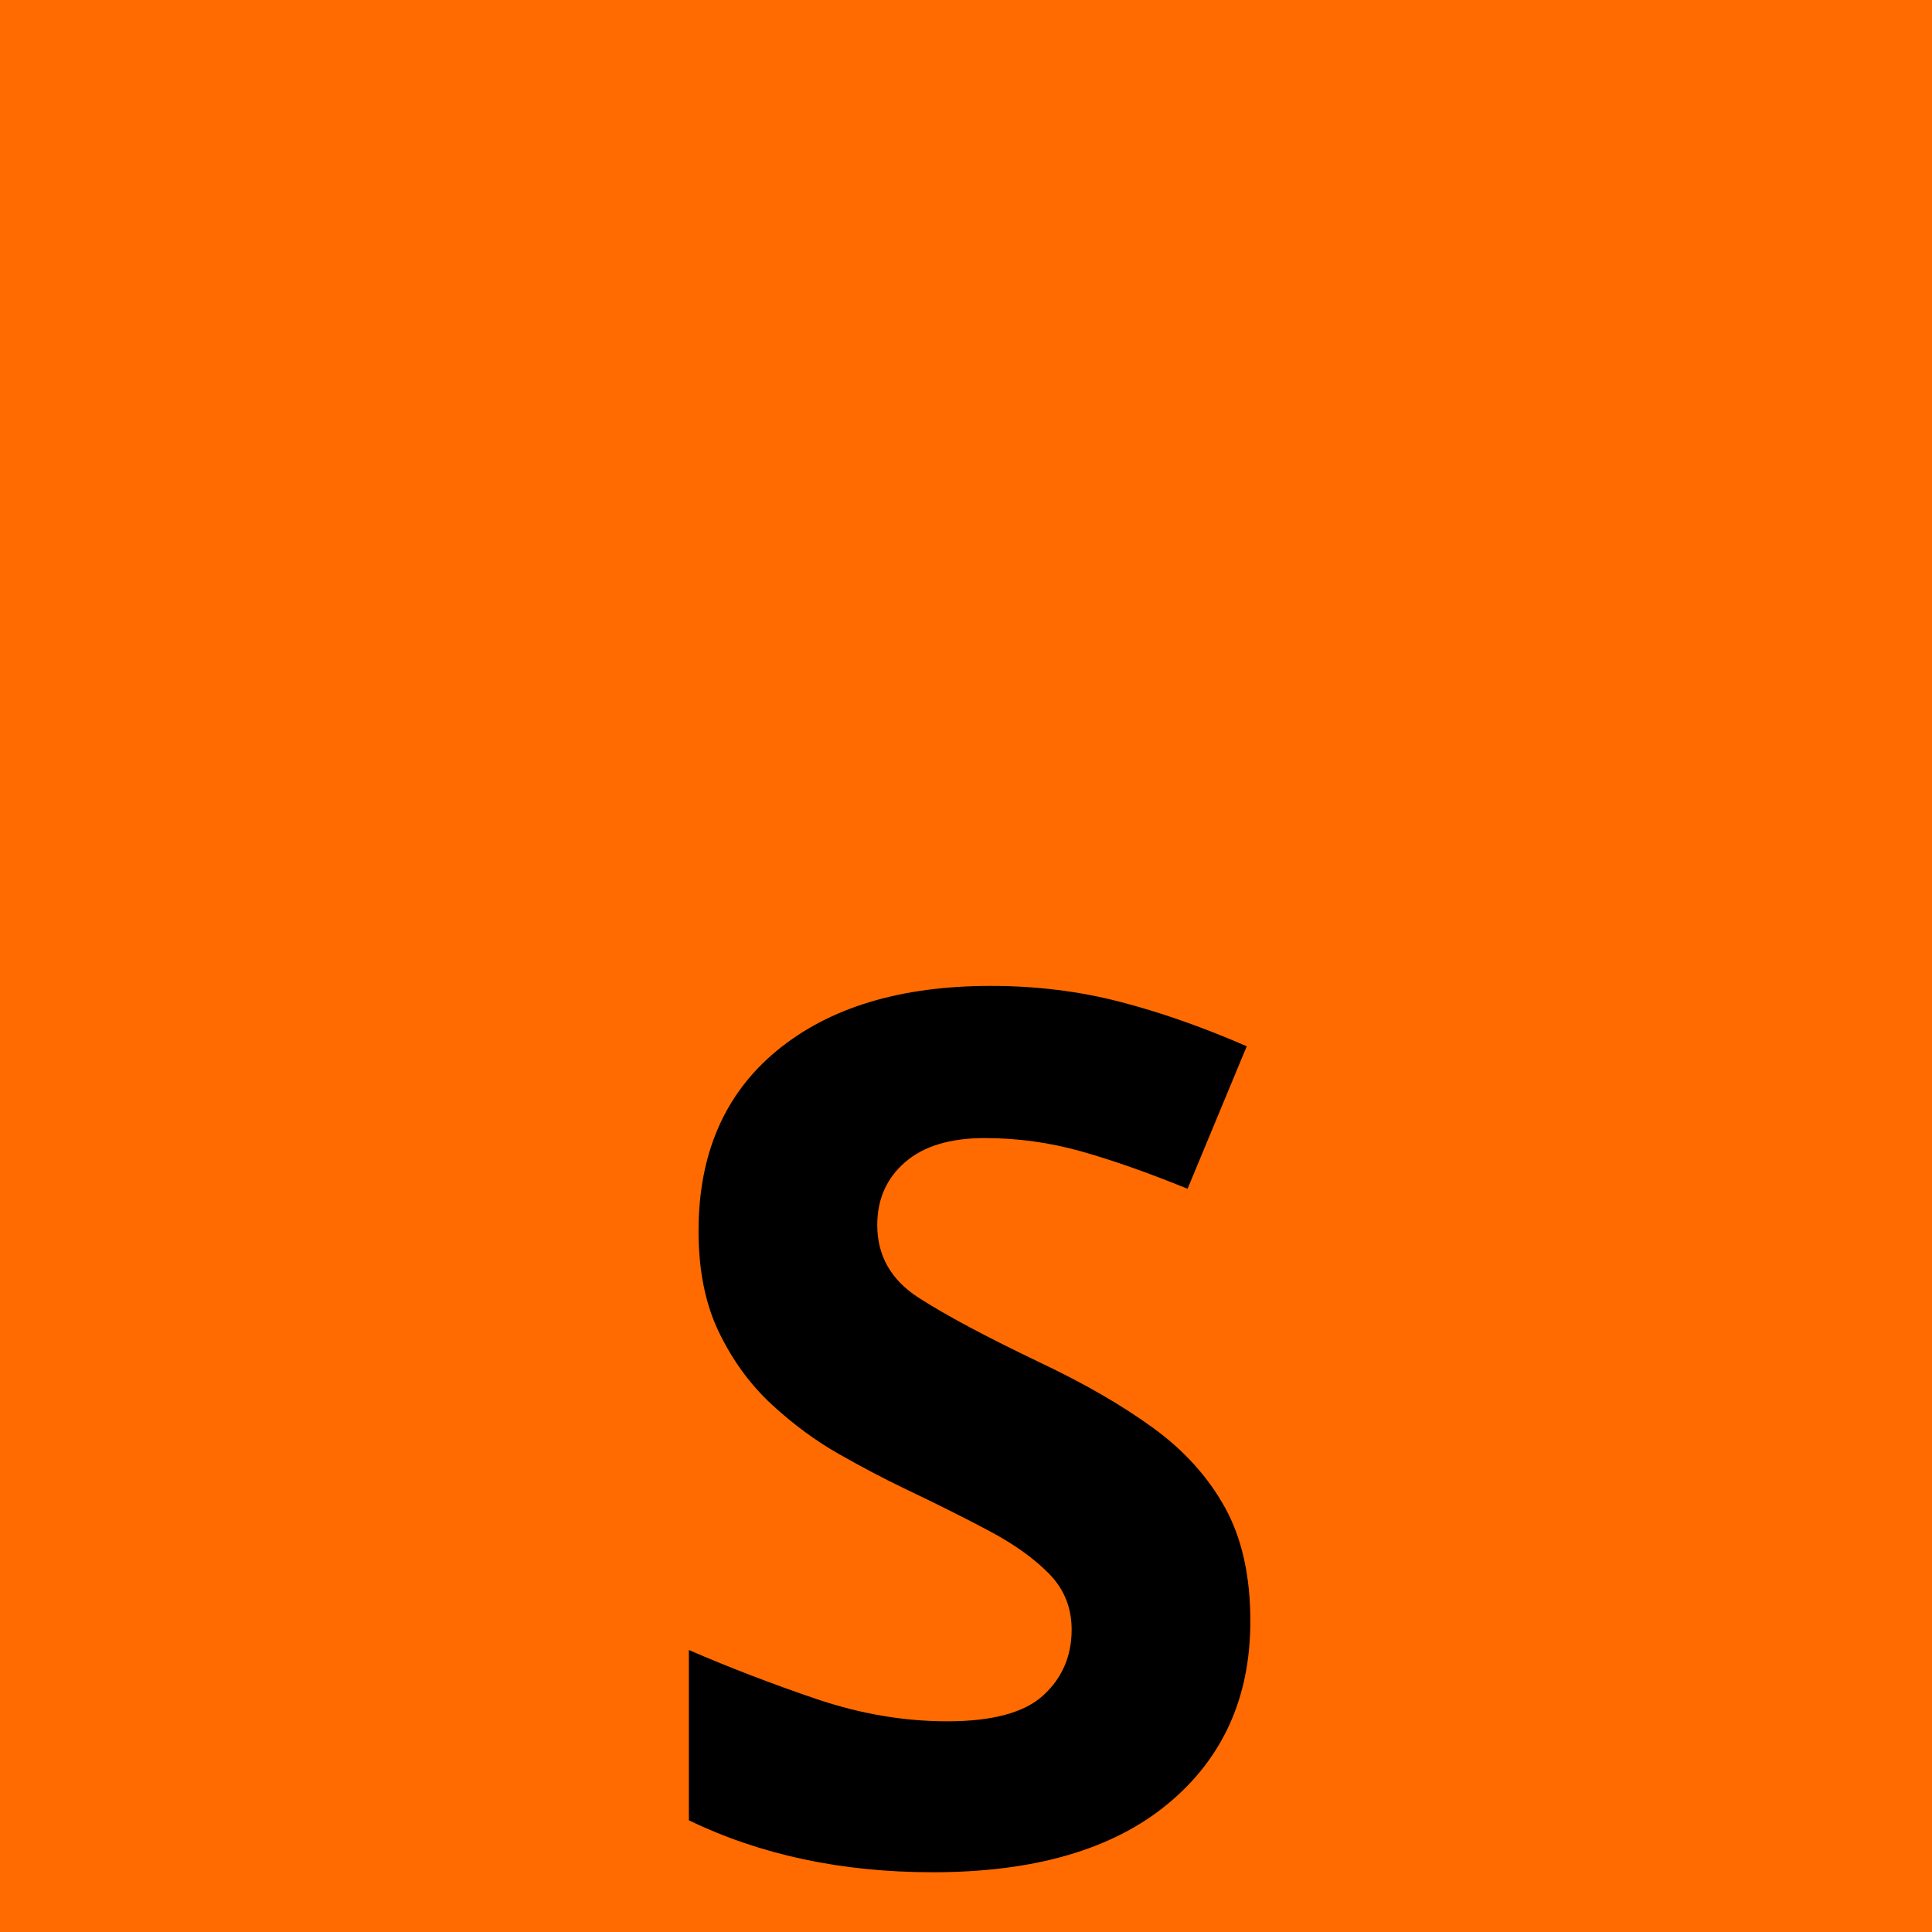
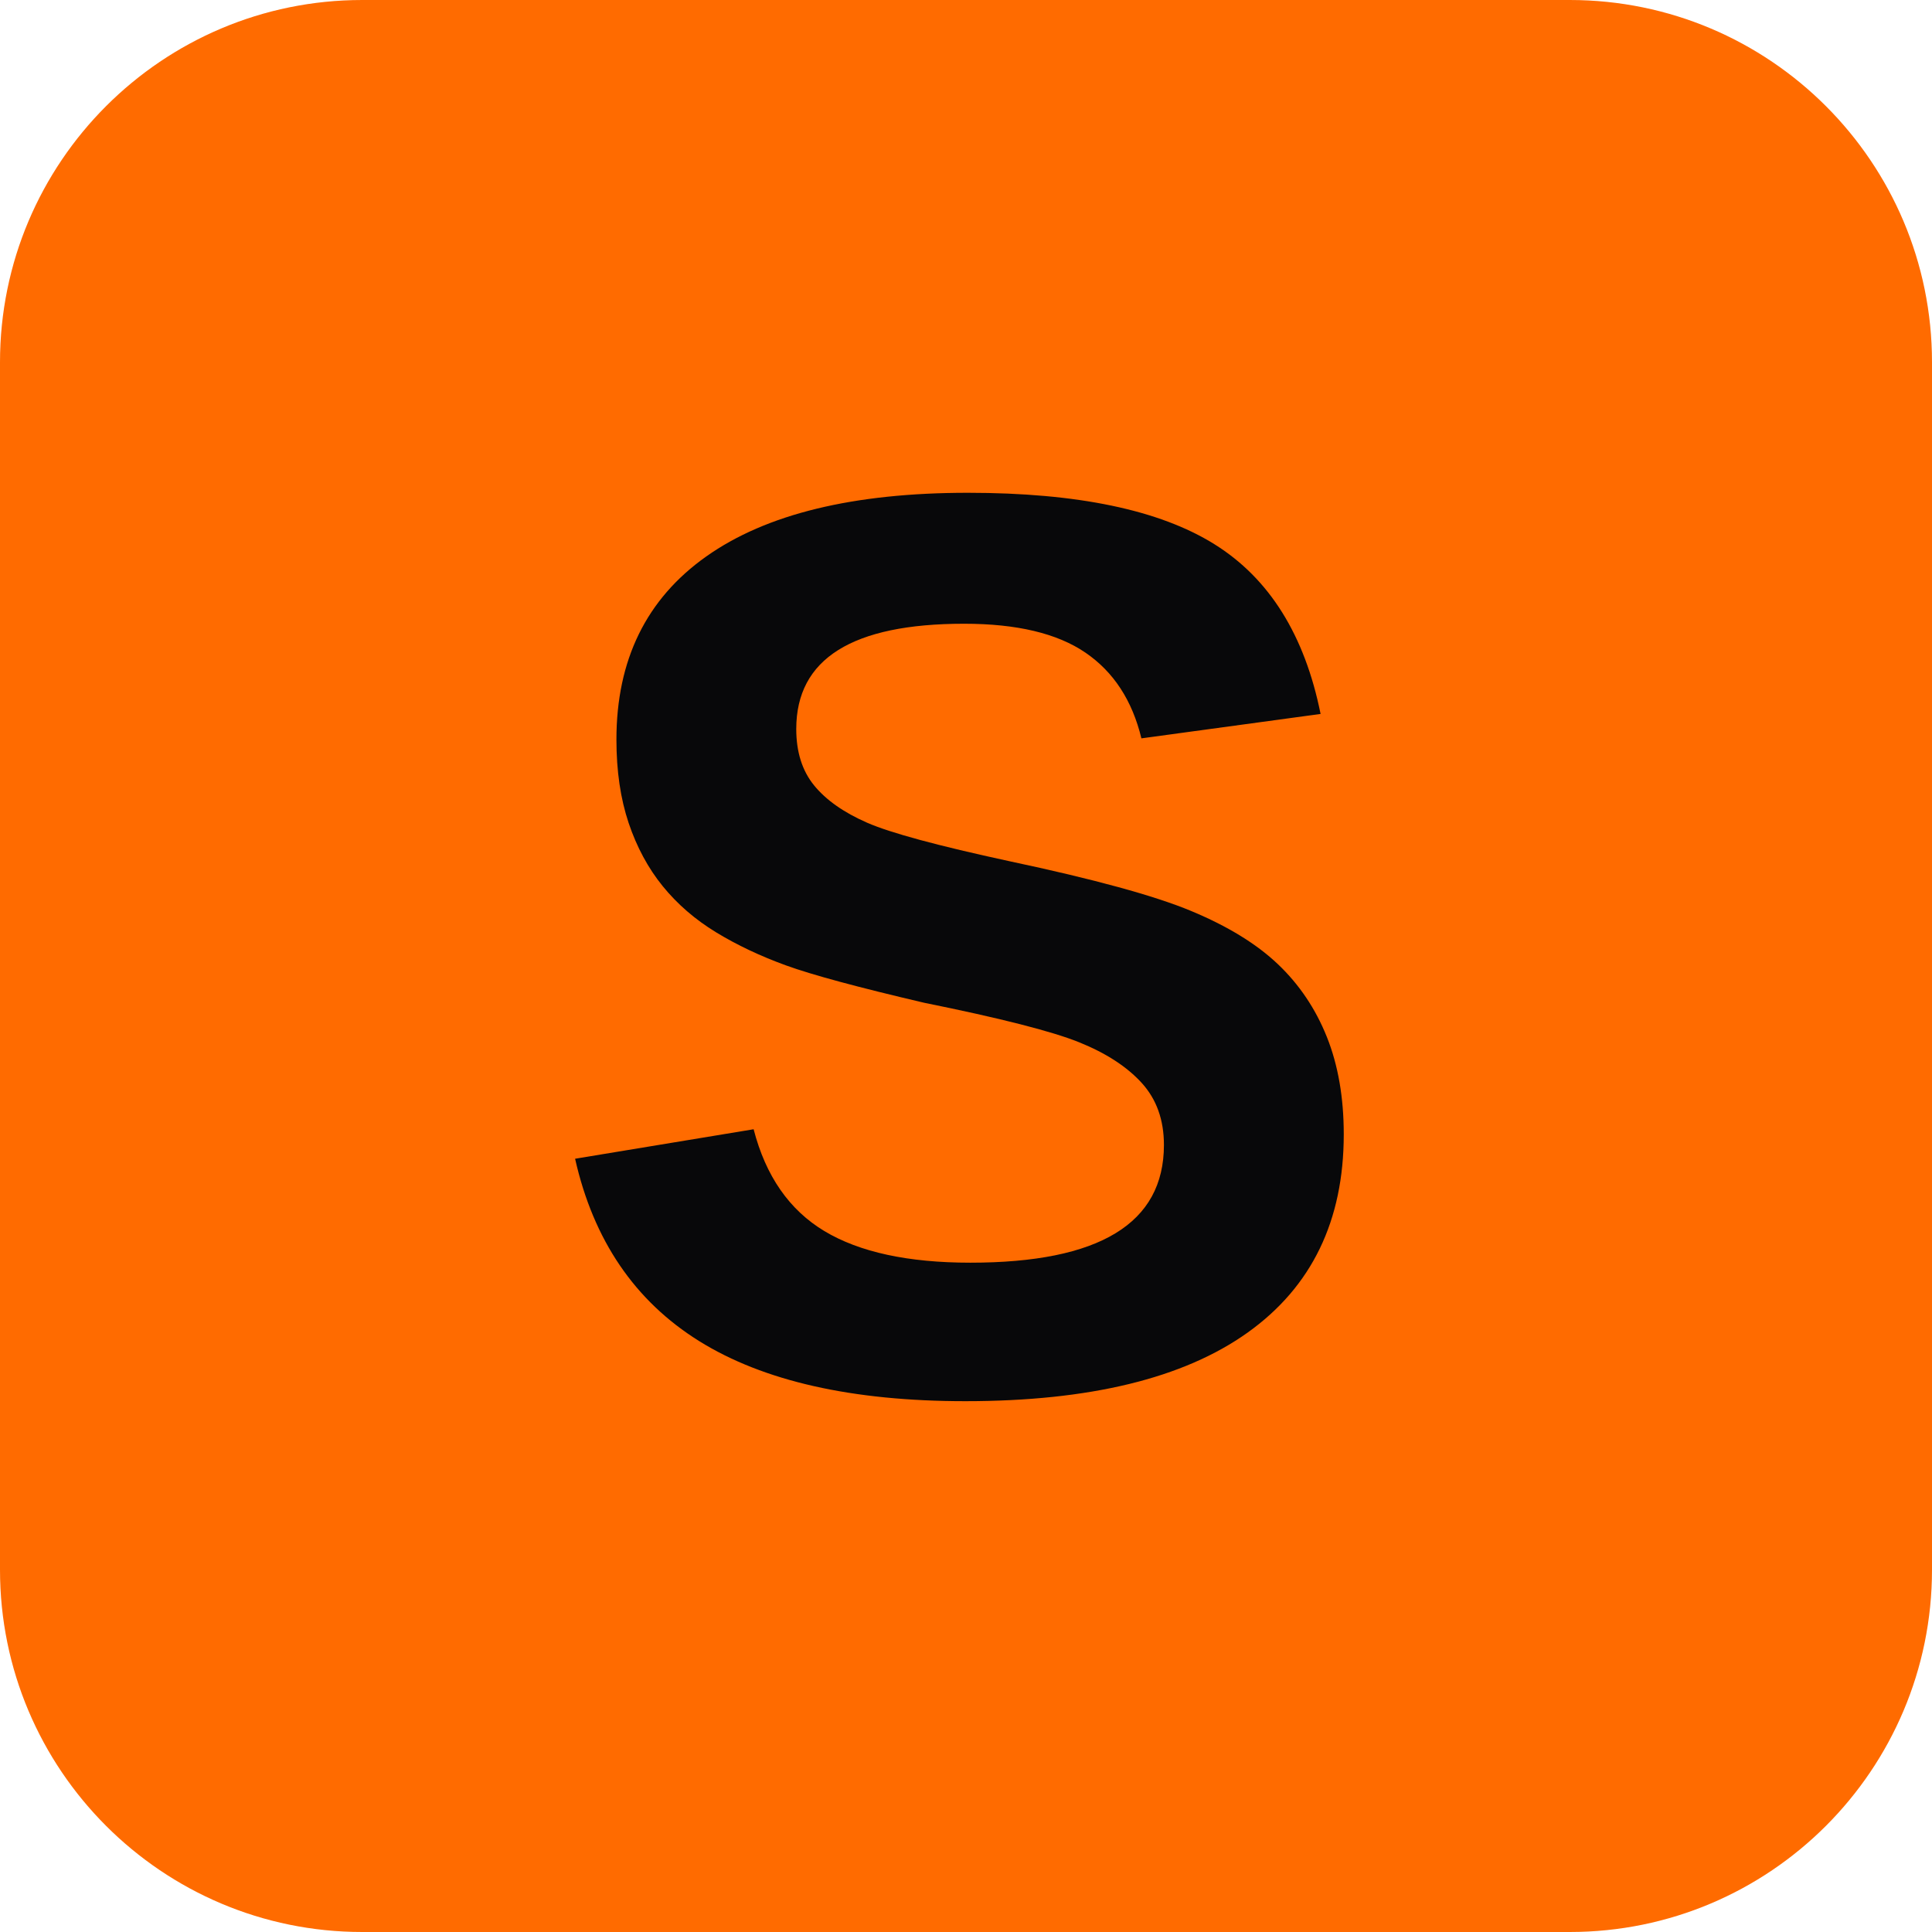
- <svg xmlns="http://www.w3.org/2000/svg" viewBox="0 0 512 512">
-   <rect width="512" height="512" fill="#FF6B00" />
-   <text x="256" y="380" font-family="'Space Grotesk', sans-serif" font-size="320" font-weight="700" fill="#000000" text-anchor="middle" dominant-baseline="middle">S</text>
+ <svg xmlns="http://www.w3.org/2000/svg" width="512" height="512" viewBox="0 0 512 512">
+   <rect width="512" height="512" rx="96" ry="96" fill="#FF6B00" />
+   <text x="256" y="368" font-family="'Space Grotesk', 'Segoe UI', Arial, sans-serif" font-size="340" font-weight="700" fill="#08080A" text-anchor="middle">S</text>
</svg>
